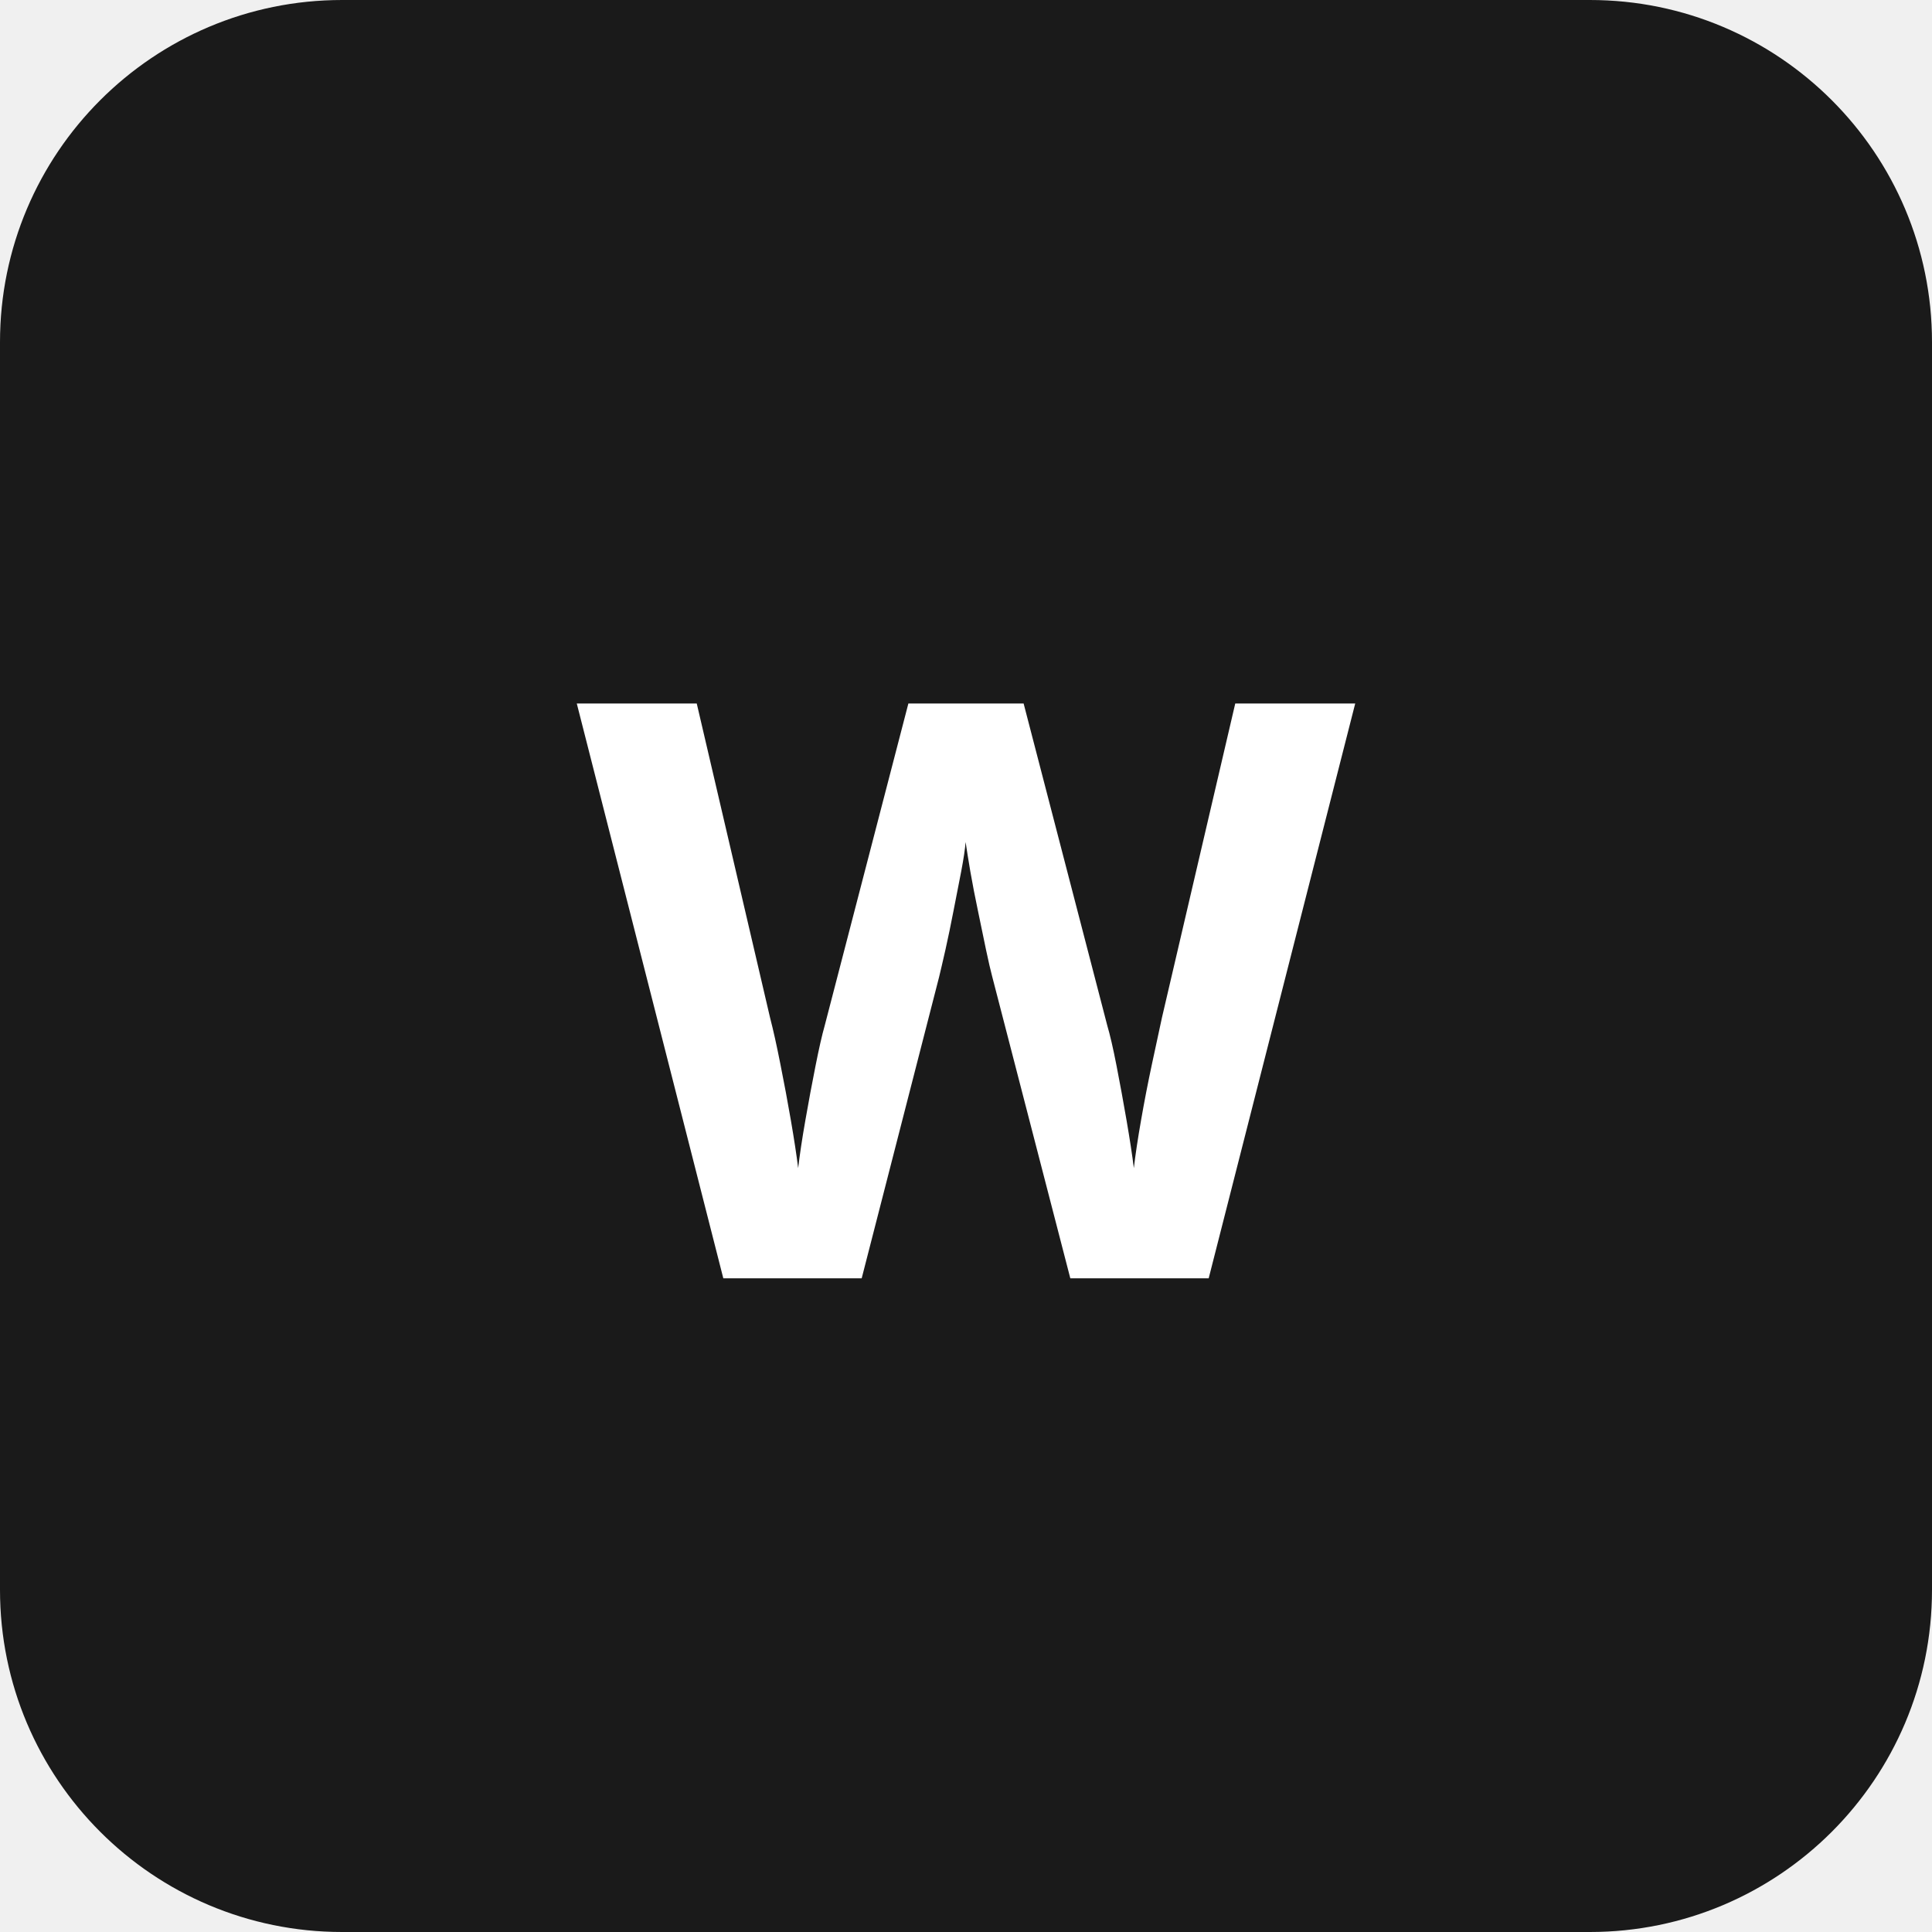
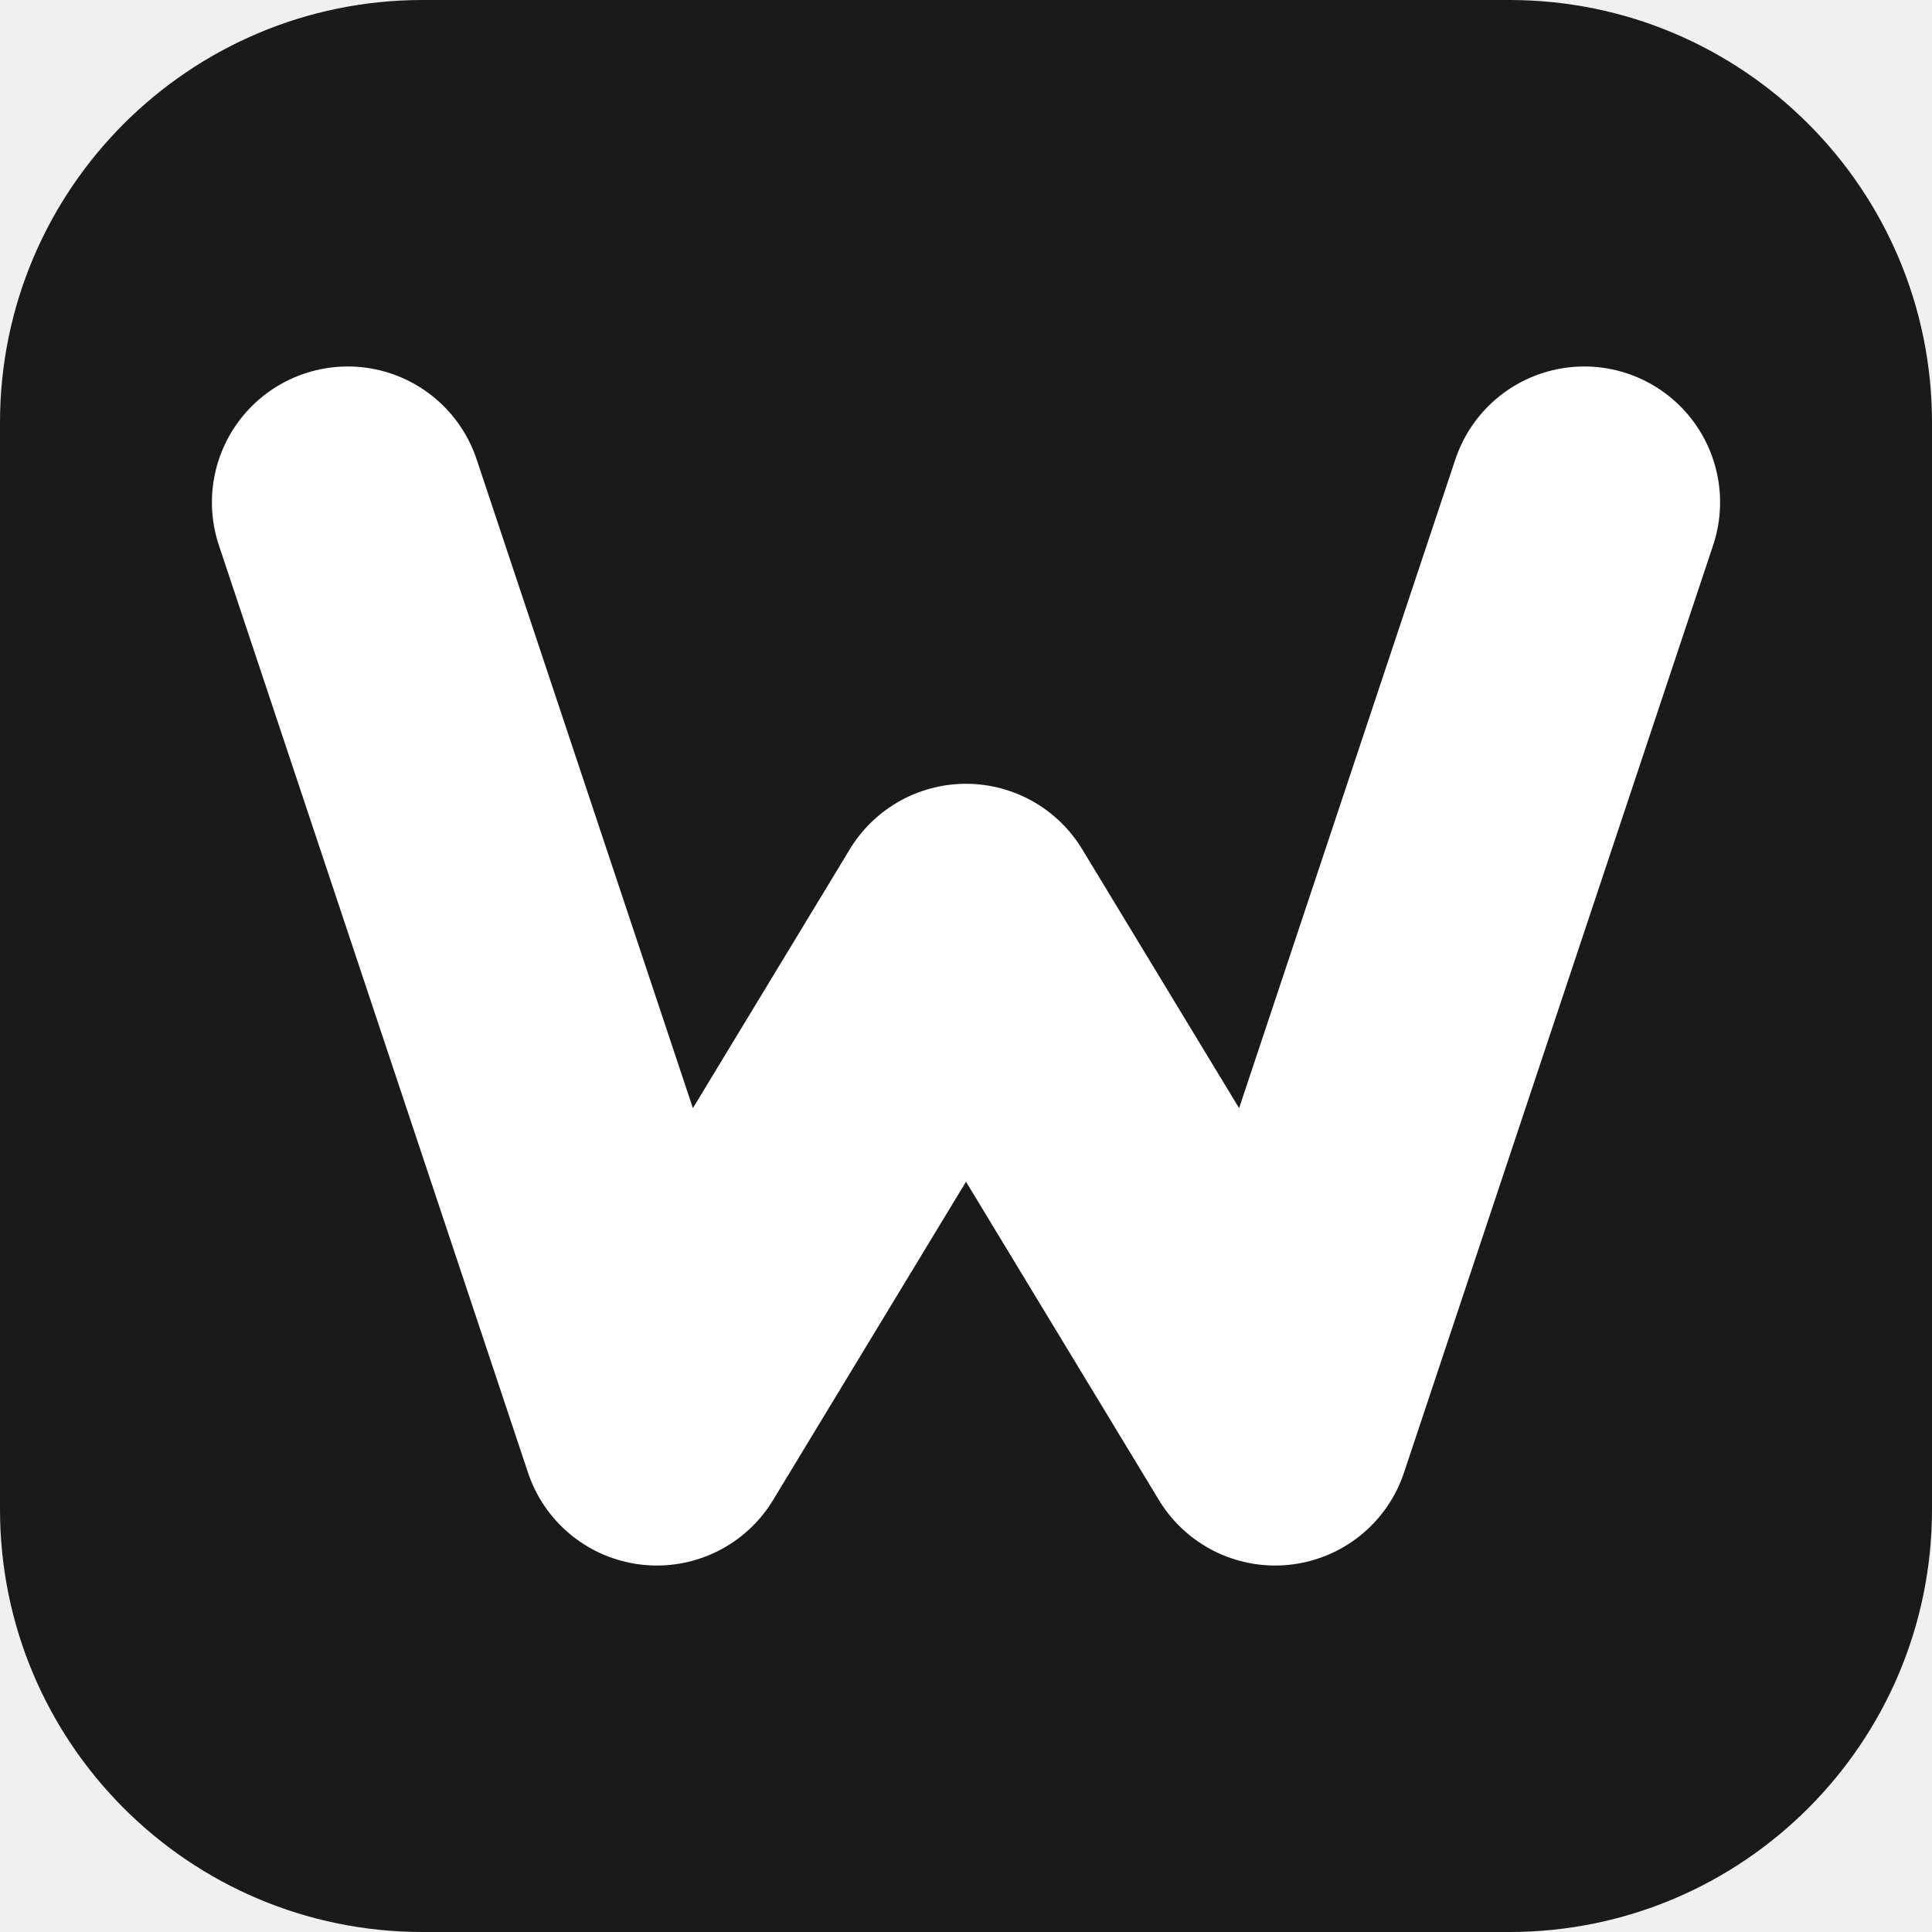
<svg xmlns="http://www.w3.org/2000/svg" width="192" height="192" viewBox="0 0 192 192">
-   <rect width="192" height="192" fill="#1a1a1a" rx="34" />
-   <text x="96" y="96" fill="white" font-family="system-ui, sans-serif" font-weight="800" font-size="80" text-anchor="middle" dominant-baseline="central">W</text>
+   <rect width="192" height="192" fill="#1a1a1a" rx="42" />
+   <path d="M 34.56 49.92 L 65.28 142.08 L 96 91.392 L 126.72 142.08 L 157.44 49.92" stroke="white" stroke-width="27" stroke-linecap="round" stroke-linejoin="round" fill="none" />
</svg>
